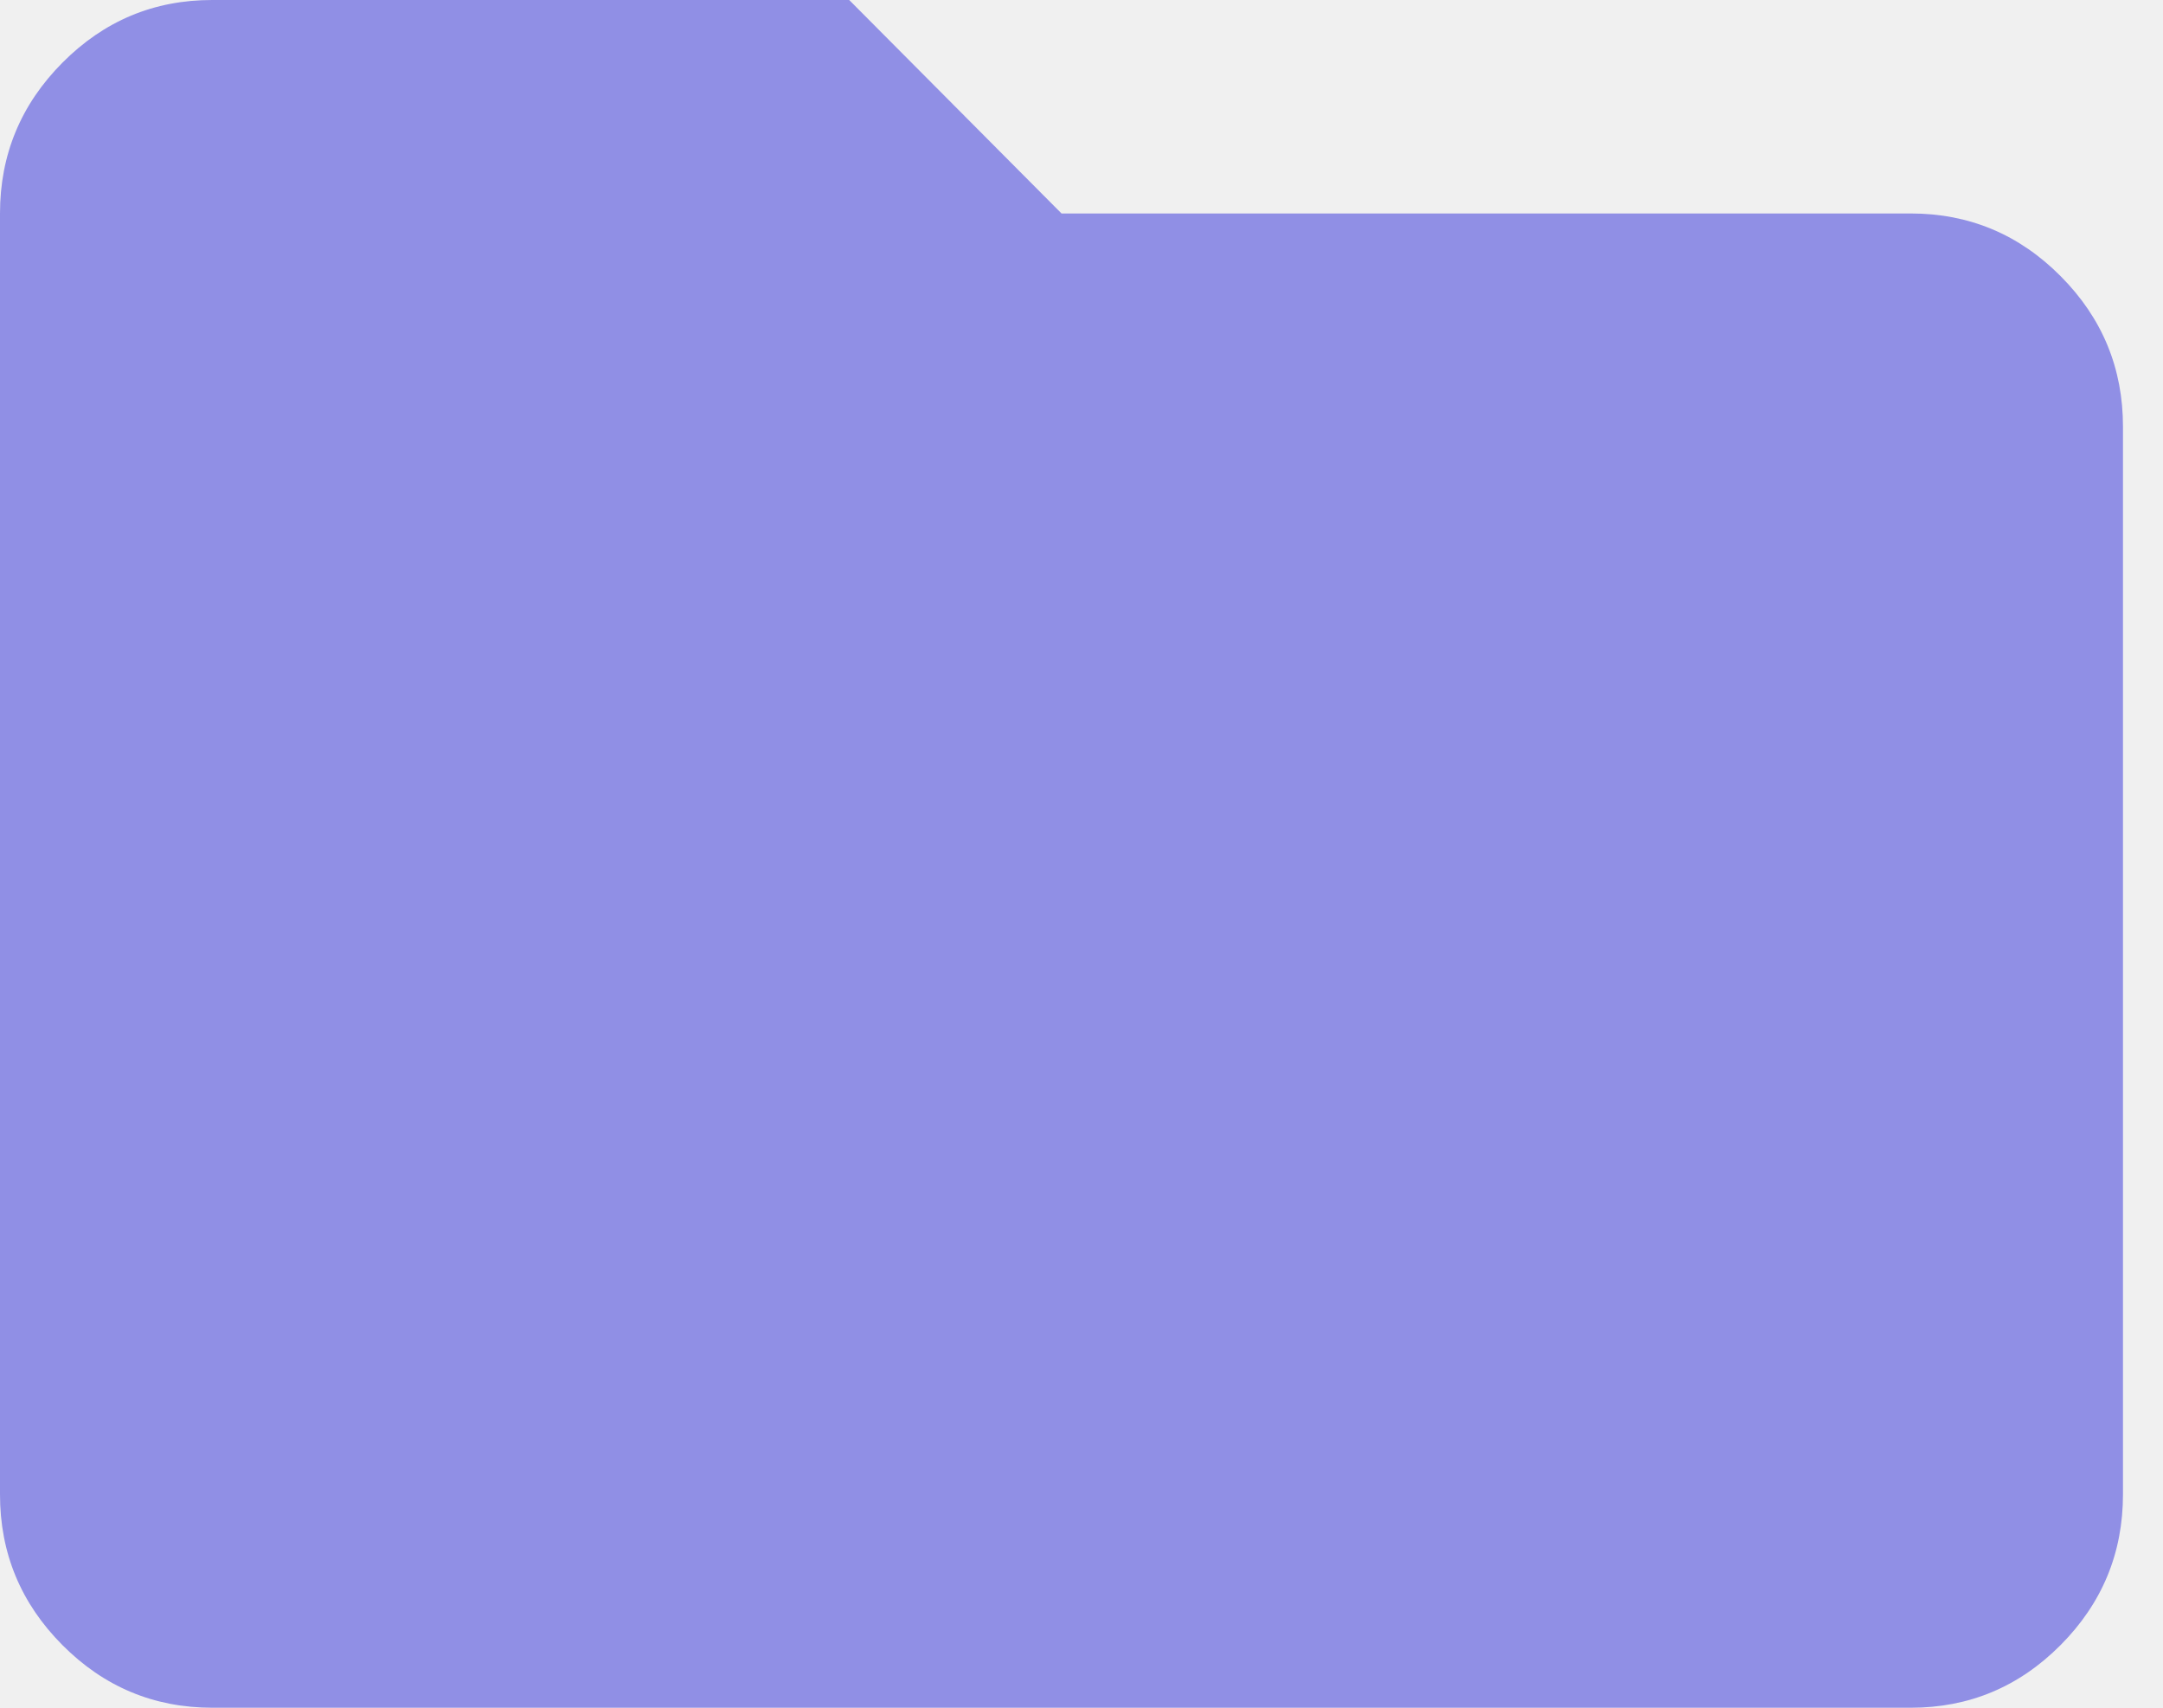
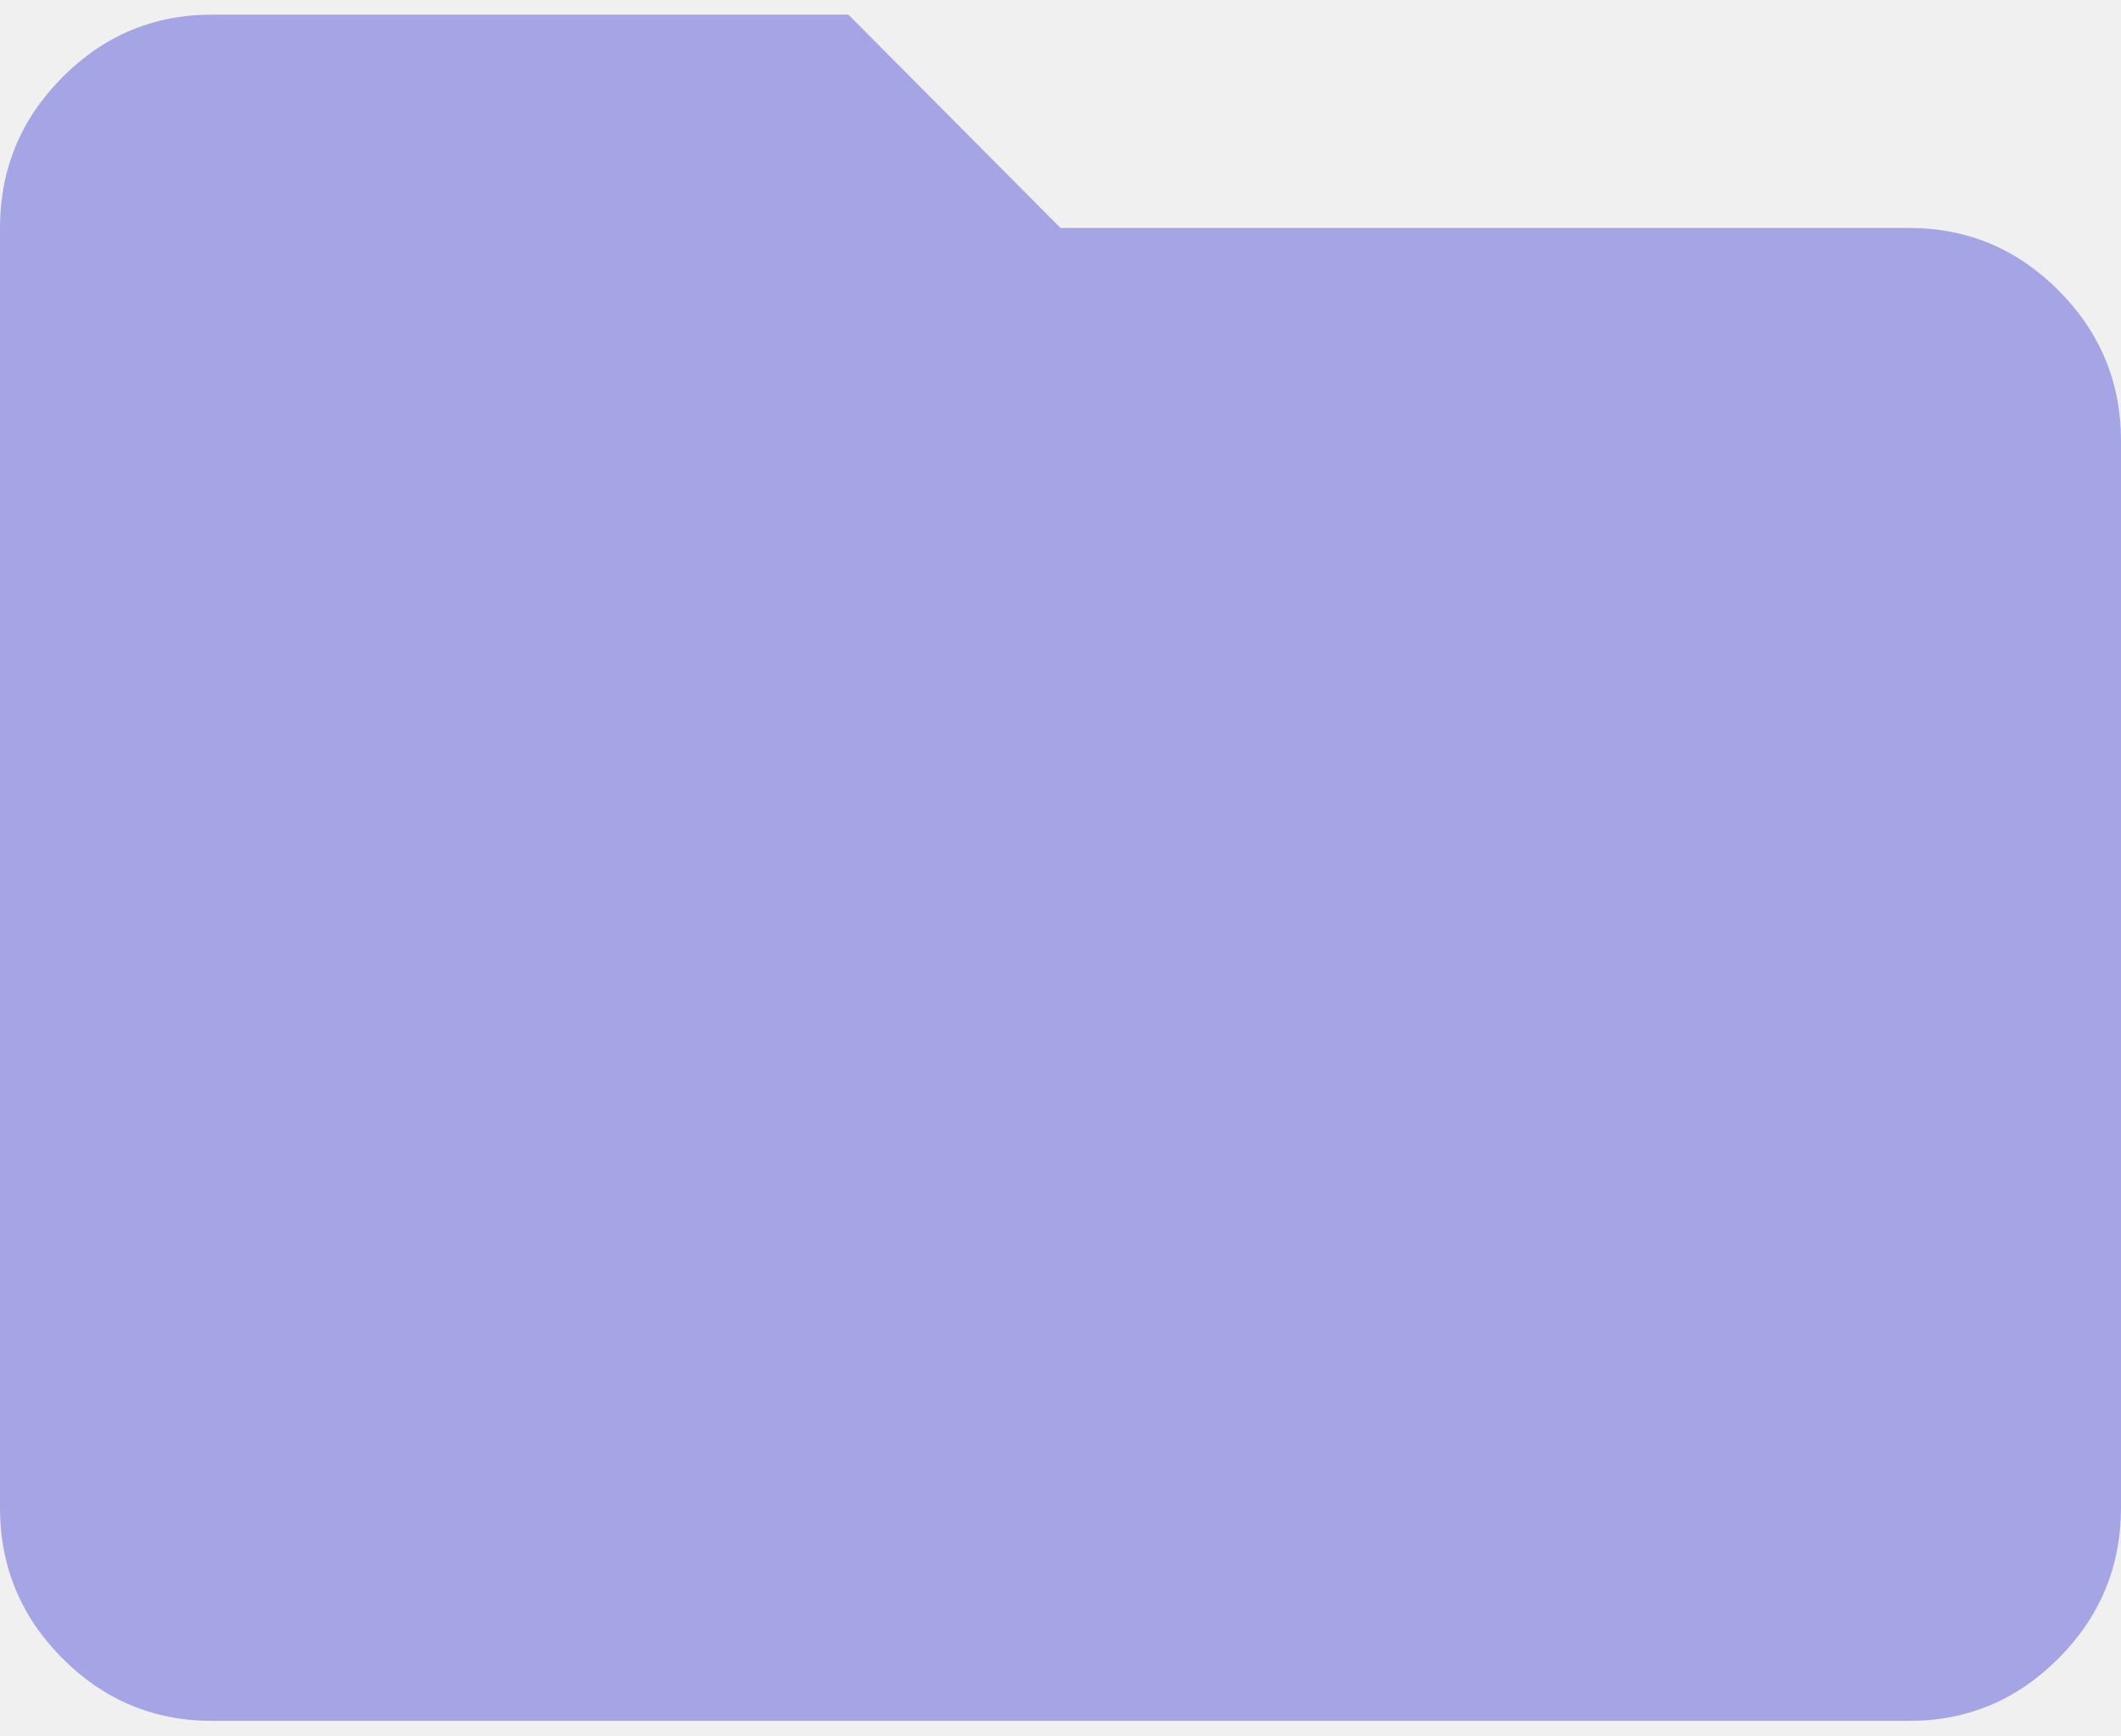
- <svg xmlns="http://www.w3.org/2000/svg" width="38" height="30" viewBox="0 0 38 30" fill="none">
-   <g clip-path="url(#clip0_1_1366)">
-     <path d="M3.73 30C2.704 30 1.826 29.633 1.095 28.898C0.364 28.163 -0.001 27.28 3.16615e-06 26.25V3.75C3.16615e-06 2.719 0.366 1.836 1.097 1.101C1.828 0.366 2.705 -0.001 3.73 3.18336e-06H14.919L18.649 3.75H33.568C34.593 3.75 35.472 4.117 36.203 4.853C36.934 5.588 37.298 6.47 37.297 7.5V26.25C37.297 27.281 36.932 28.164 36.201 28.899C35.47 29.634 34.592 30.001 33.568 30H3.73Z" fill="#908FE5" />
+ <svg xmlns="http://www.w3.org/2000/svg" width="44" height="36" viewBox="0 0 44 36" fill="none">
+   <g clip-path="url(#clip0_1096_28420)">
+     <path d="M4.4 35.696C3.19 35.696 2.154 35.262 1.291 34.395C0.429 33.528 -0.001 32.487 3.73515e-06 31.272V4.728C3.73515e-06 3.512 0.431 2.47 1.294 1.603C2.156 0.736 3.191 0.303 4.4 0.304H17.6L22 4.728H39.6C40.81 4.728 41.846 5.162 42.709 6.029C43.571 6.896 44.002 7.937 44 9.152V31.272C44 32.488 43.569 33.53 42.706 34.397C41.844 35.264 40.809 35.697 39.6 35.696H4.4Z" fill="#A5A4E5" />
  </g>
  <defs>
-     <clipPath id="clip0_1_1366">
-       <rect width="37.297" height="30" fill="white" />
+     <clipPath id="clip0_1096_28420">
+       <rect width="44" height="35.391" fill="white" transform="translate(0 0.304321)" />
    </clipPath>
  </defs>
</svg>
